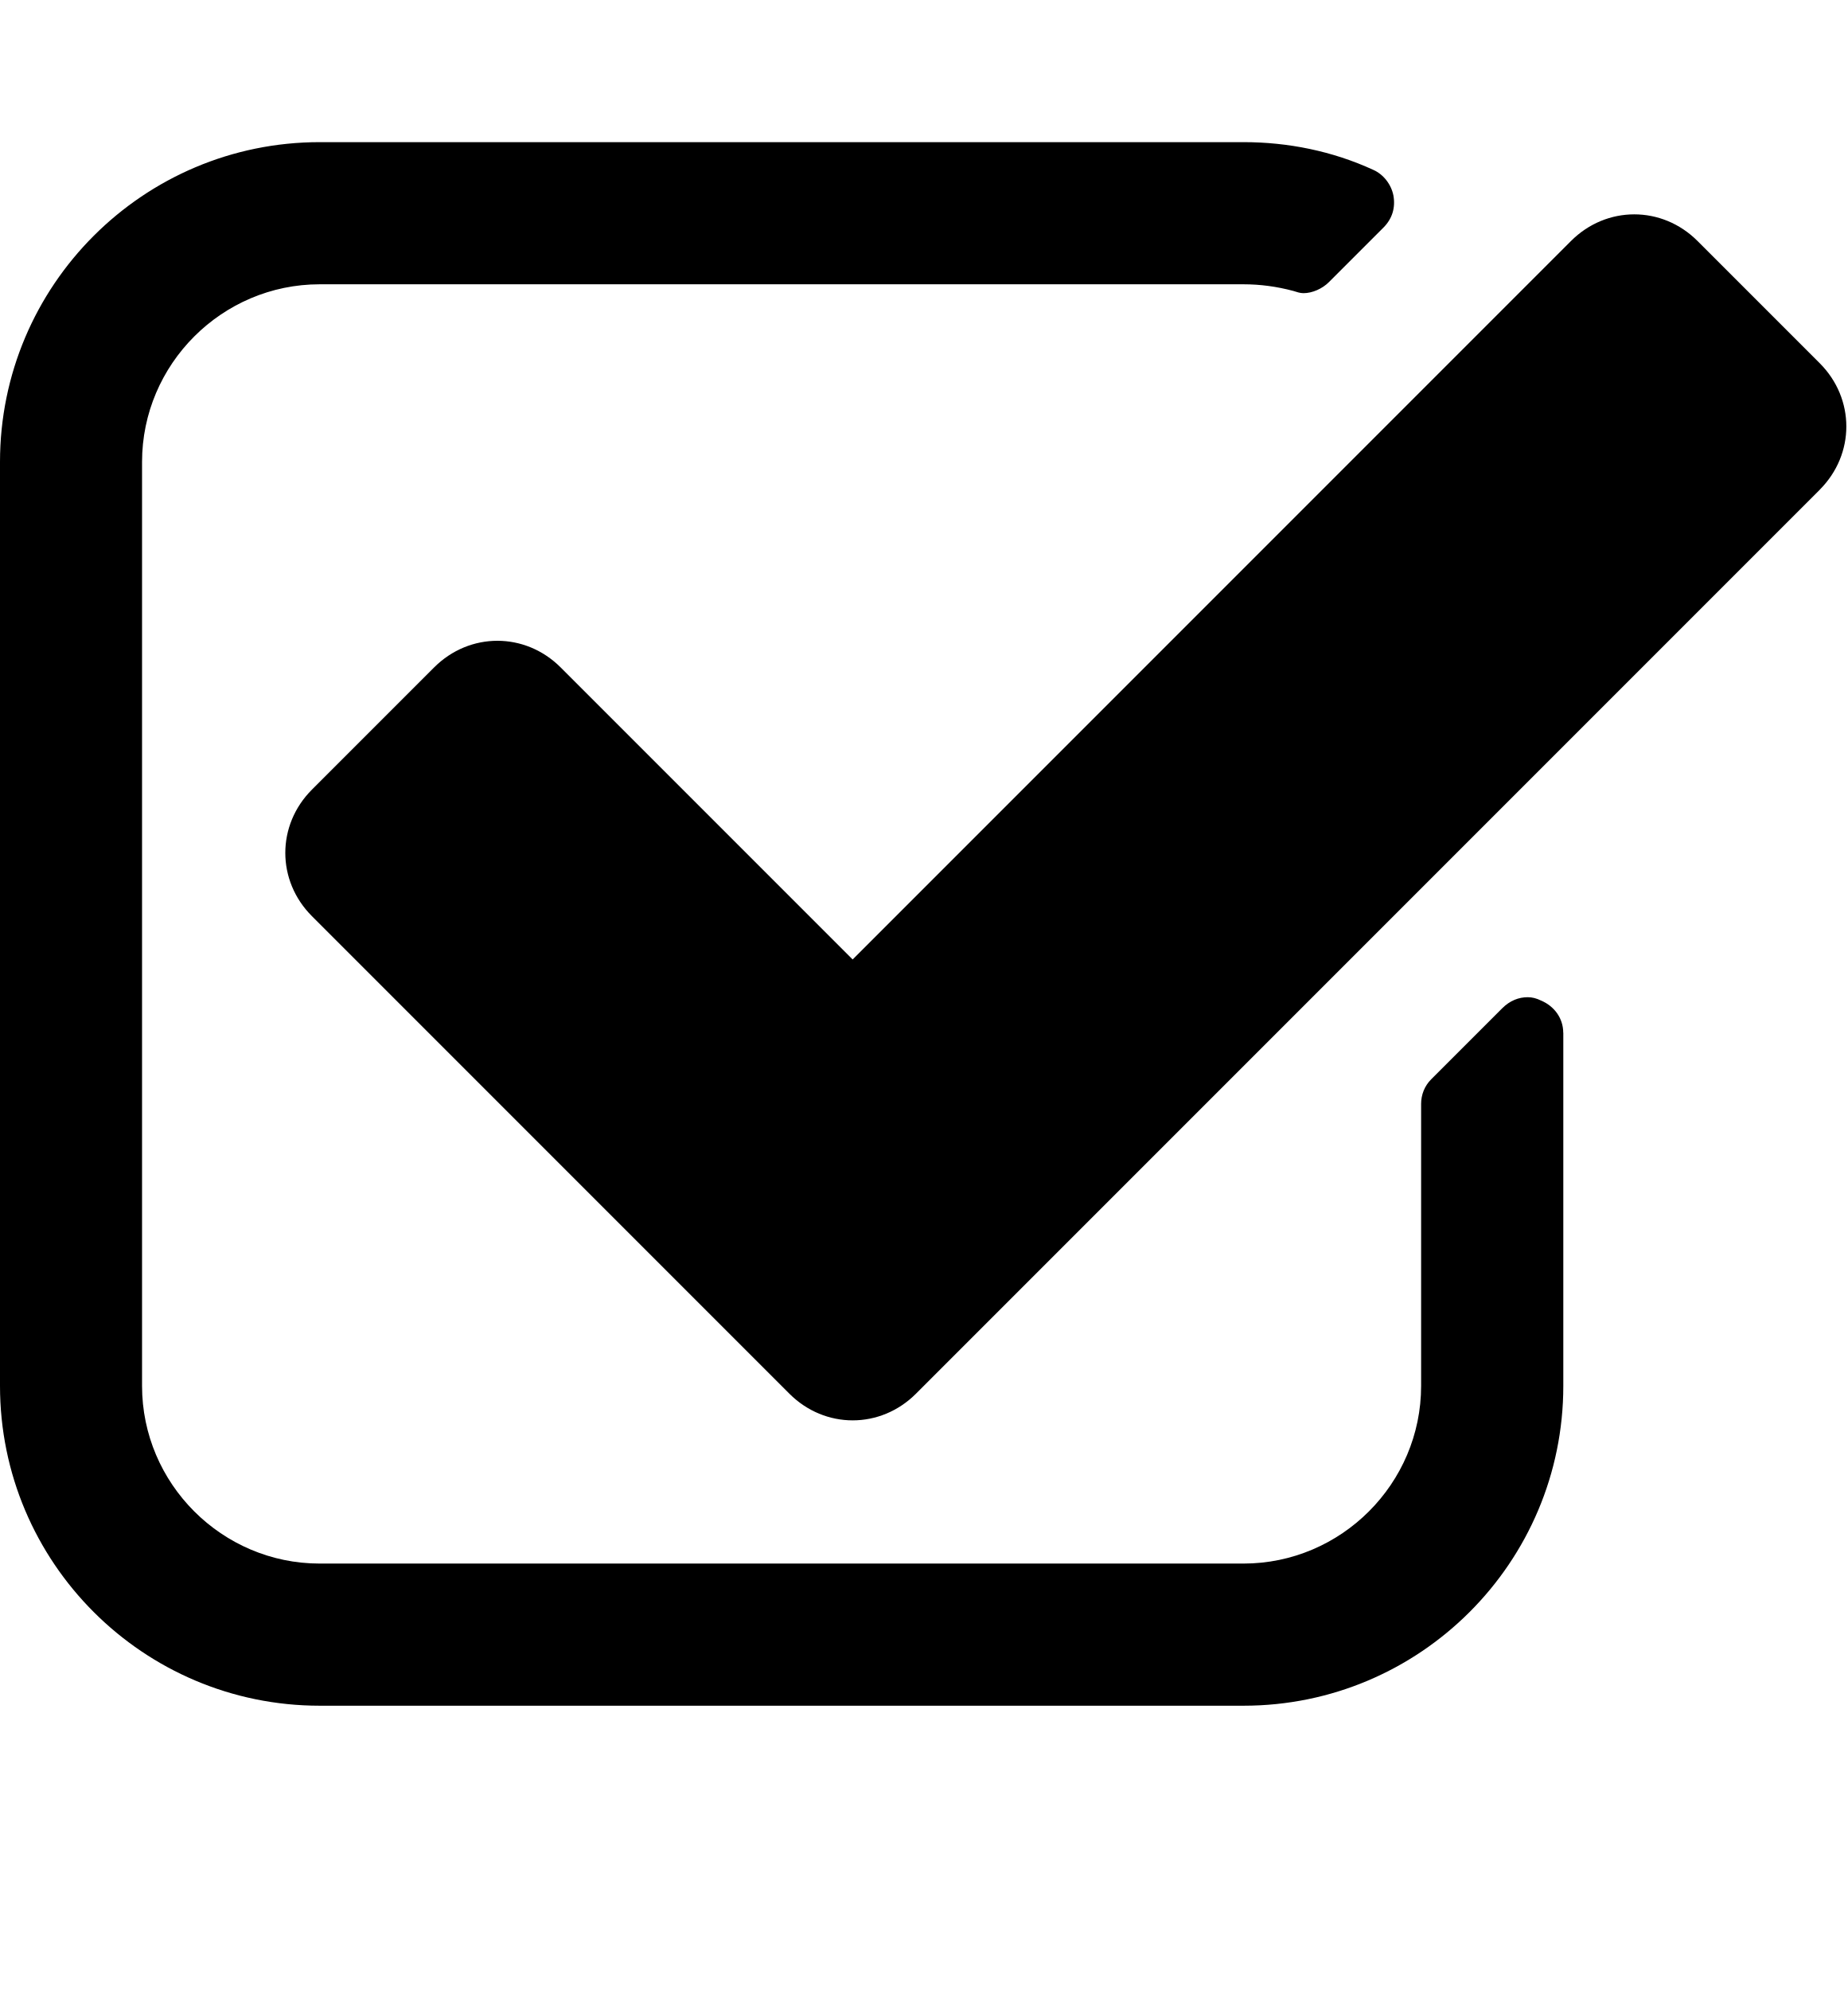
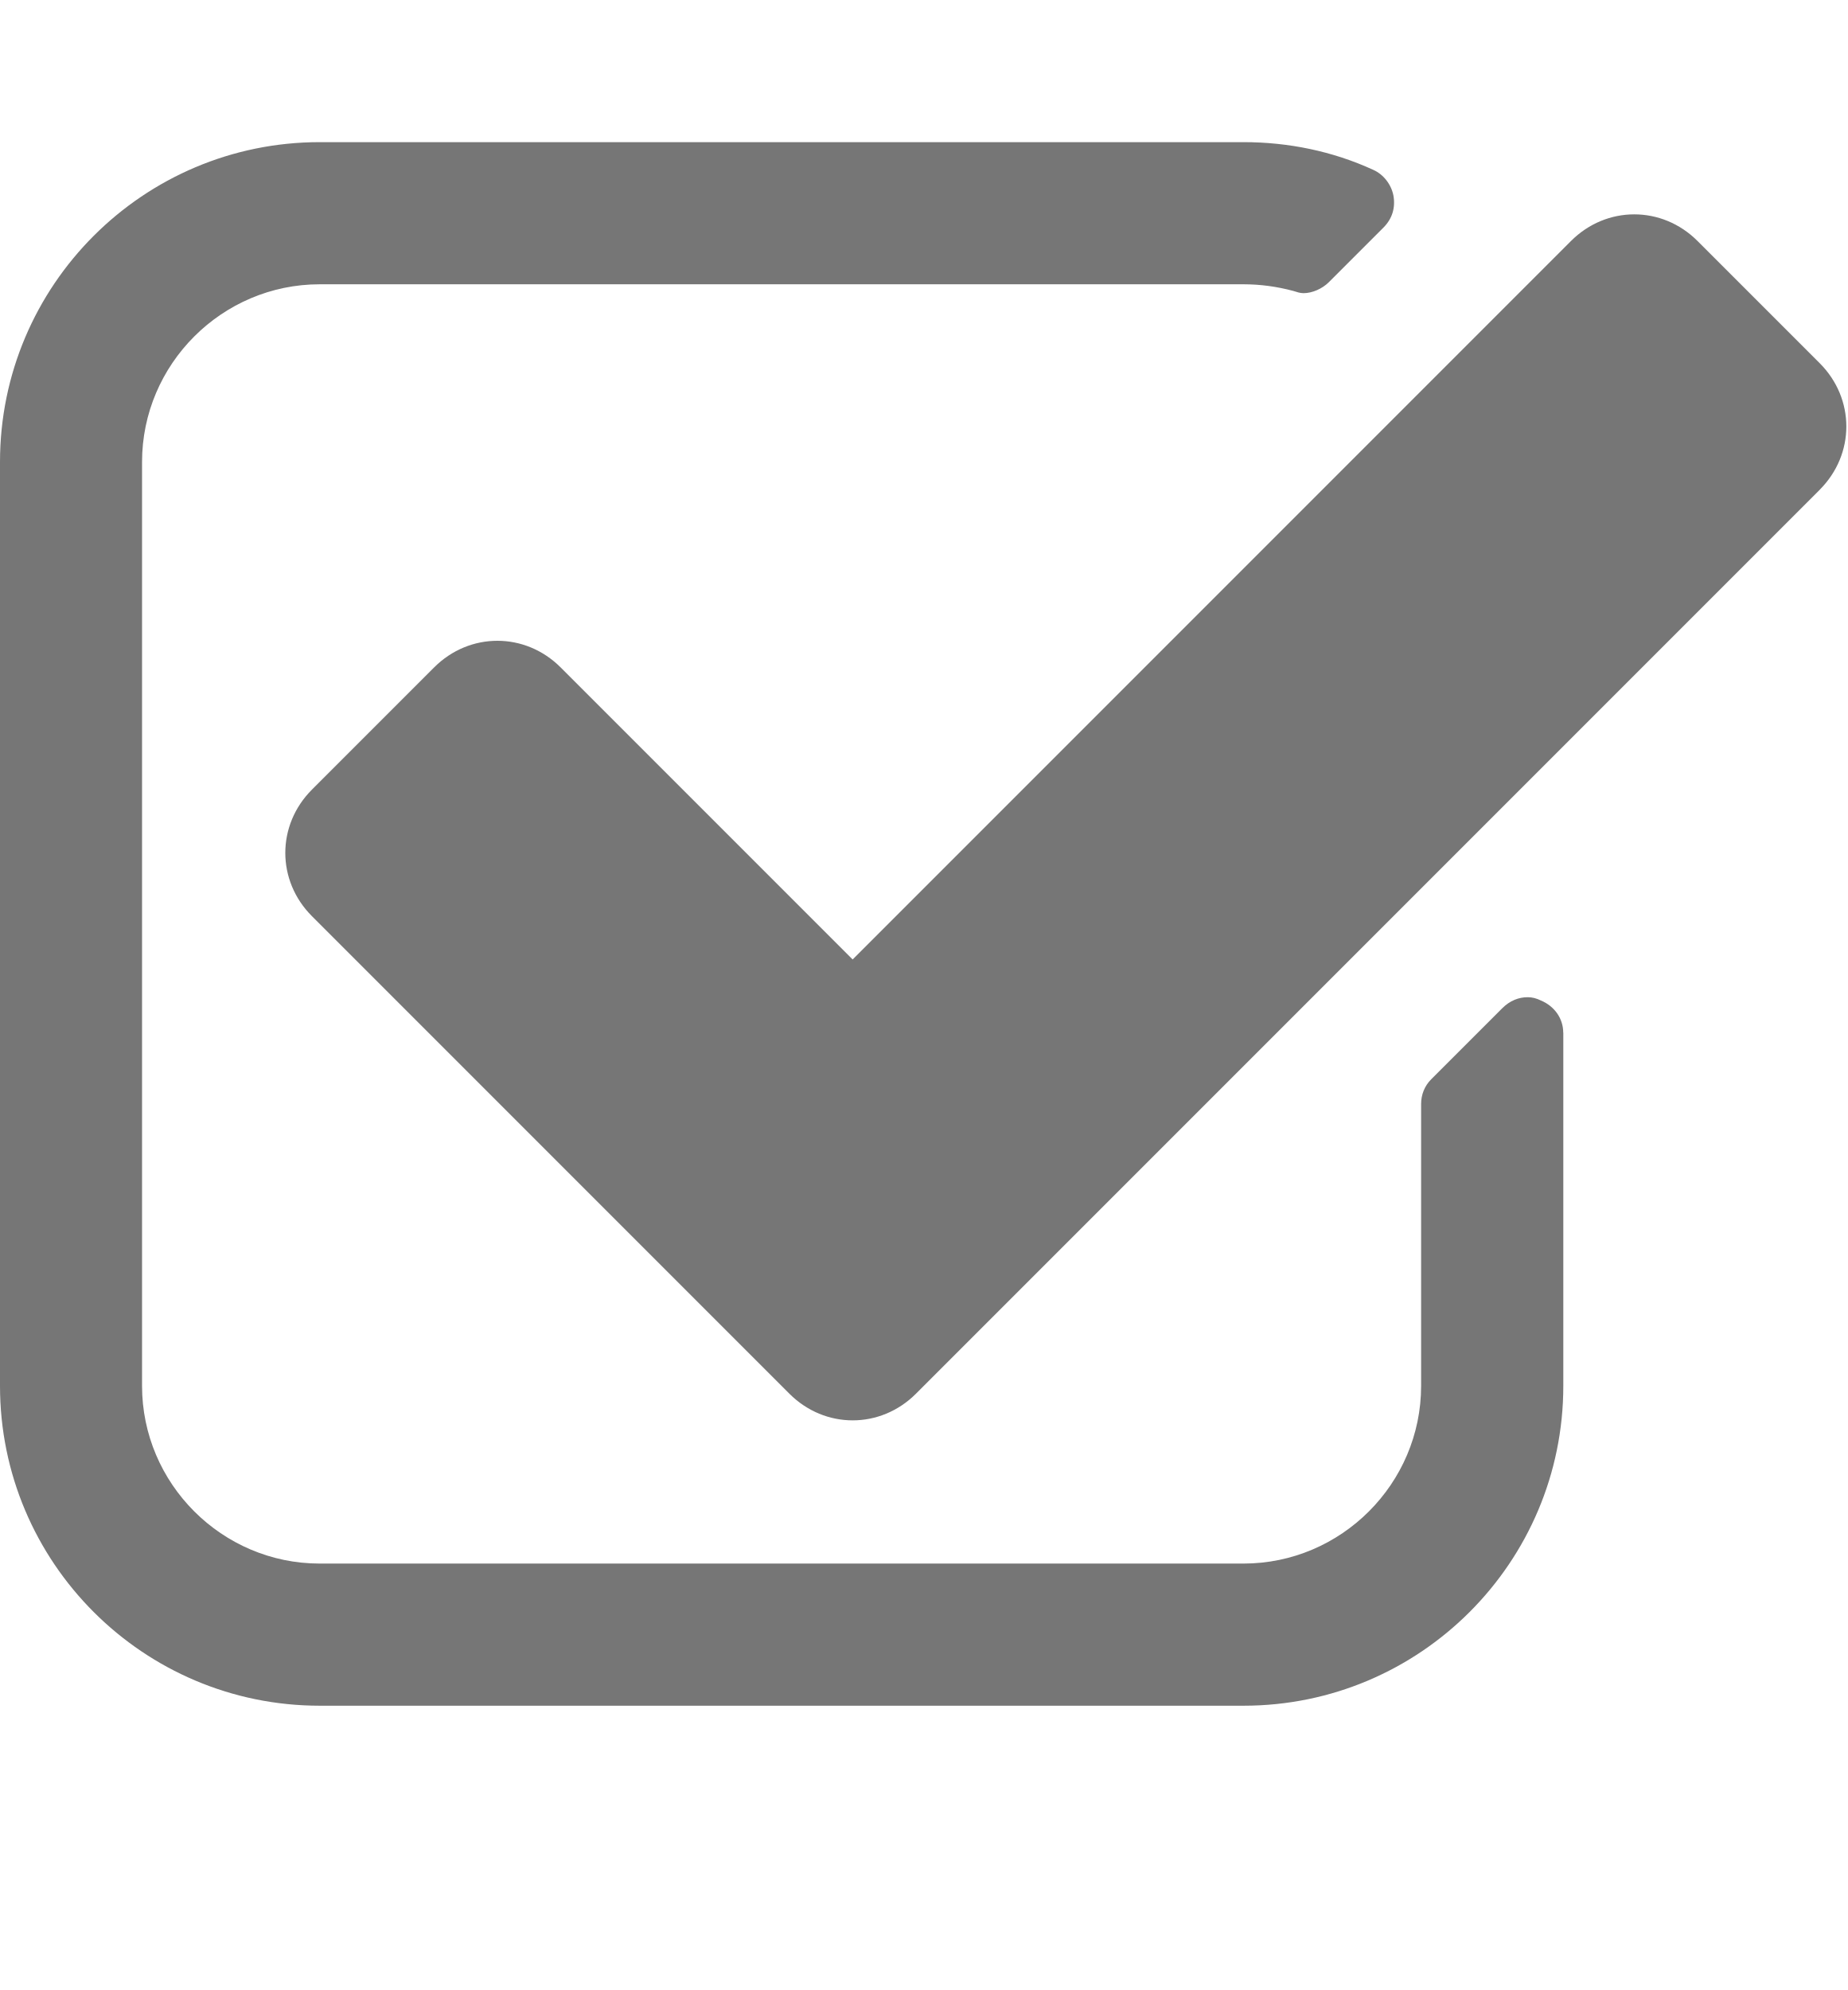
- <svg xmlns="http://www.w3.org/2000/svg" version="1.1" width="26" height="28" viewBox="0 0 26 28">
+ <svg xmlns="http://www.w3.org/2000/svg" version="1.1" fill="#767676" width="26" height="28" viewBox="0 0 26 28">
  <path d="M22 14.531v4.969c0 2.484-2.016 4.5-4.5 4.5h-13c-2.484 0-4.5-2.016-4.5-4.5v-13c0-2.484 2.016-4.5 4.5-4.5h13c0.625 0 1.25 0.125 1.828 0.391 0.141 0.063 0.25 0.203 0.281 0.359 0.031 0.172-0.016 0.328-0.141 0.453l-0.766 0.766c-0.094 0.094-0.234 0.156-0.359 0.156-0.047 0-0.094-0.016-0.141-0.031-0.234-0.063-0.469-0.094-0.703-0.094h-13c-1.375 0-2.5 1.125-2.5 2.5v13c0 1.375 1.125 2.5 2.5 2.5h13c1.375 0 2.5-1.125 2.5-2.5v-3.969c0-0.125 0.047-0.25 0.141-0.344l1-1c0.109-0.109 0.234-0.156 0.359-0.156 0.063 0 0.125 0.016 0.187 0.047 0.187 0.078 0.313 0.25 0.313 0.453zM25.609 6.891l-12.719 12.719c-0.5 0.5-1.281 0.5-1.781 0l-6.719-6.719c-0.5-0.5-0.5-1.281 0-1.781l1.719-1.719c0.5-0.5 1.281-0.5 1.781 0l4.109 4.109 10.109-10.109c0.5-0.5 1.281-0.5 1.781 0l1.719 1.719c0.5 0.5 0.5 1.281 0 1.781z" />
</svg>
